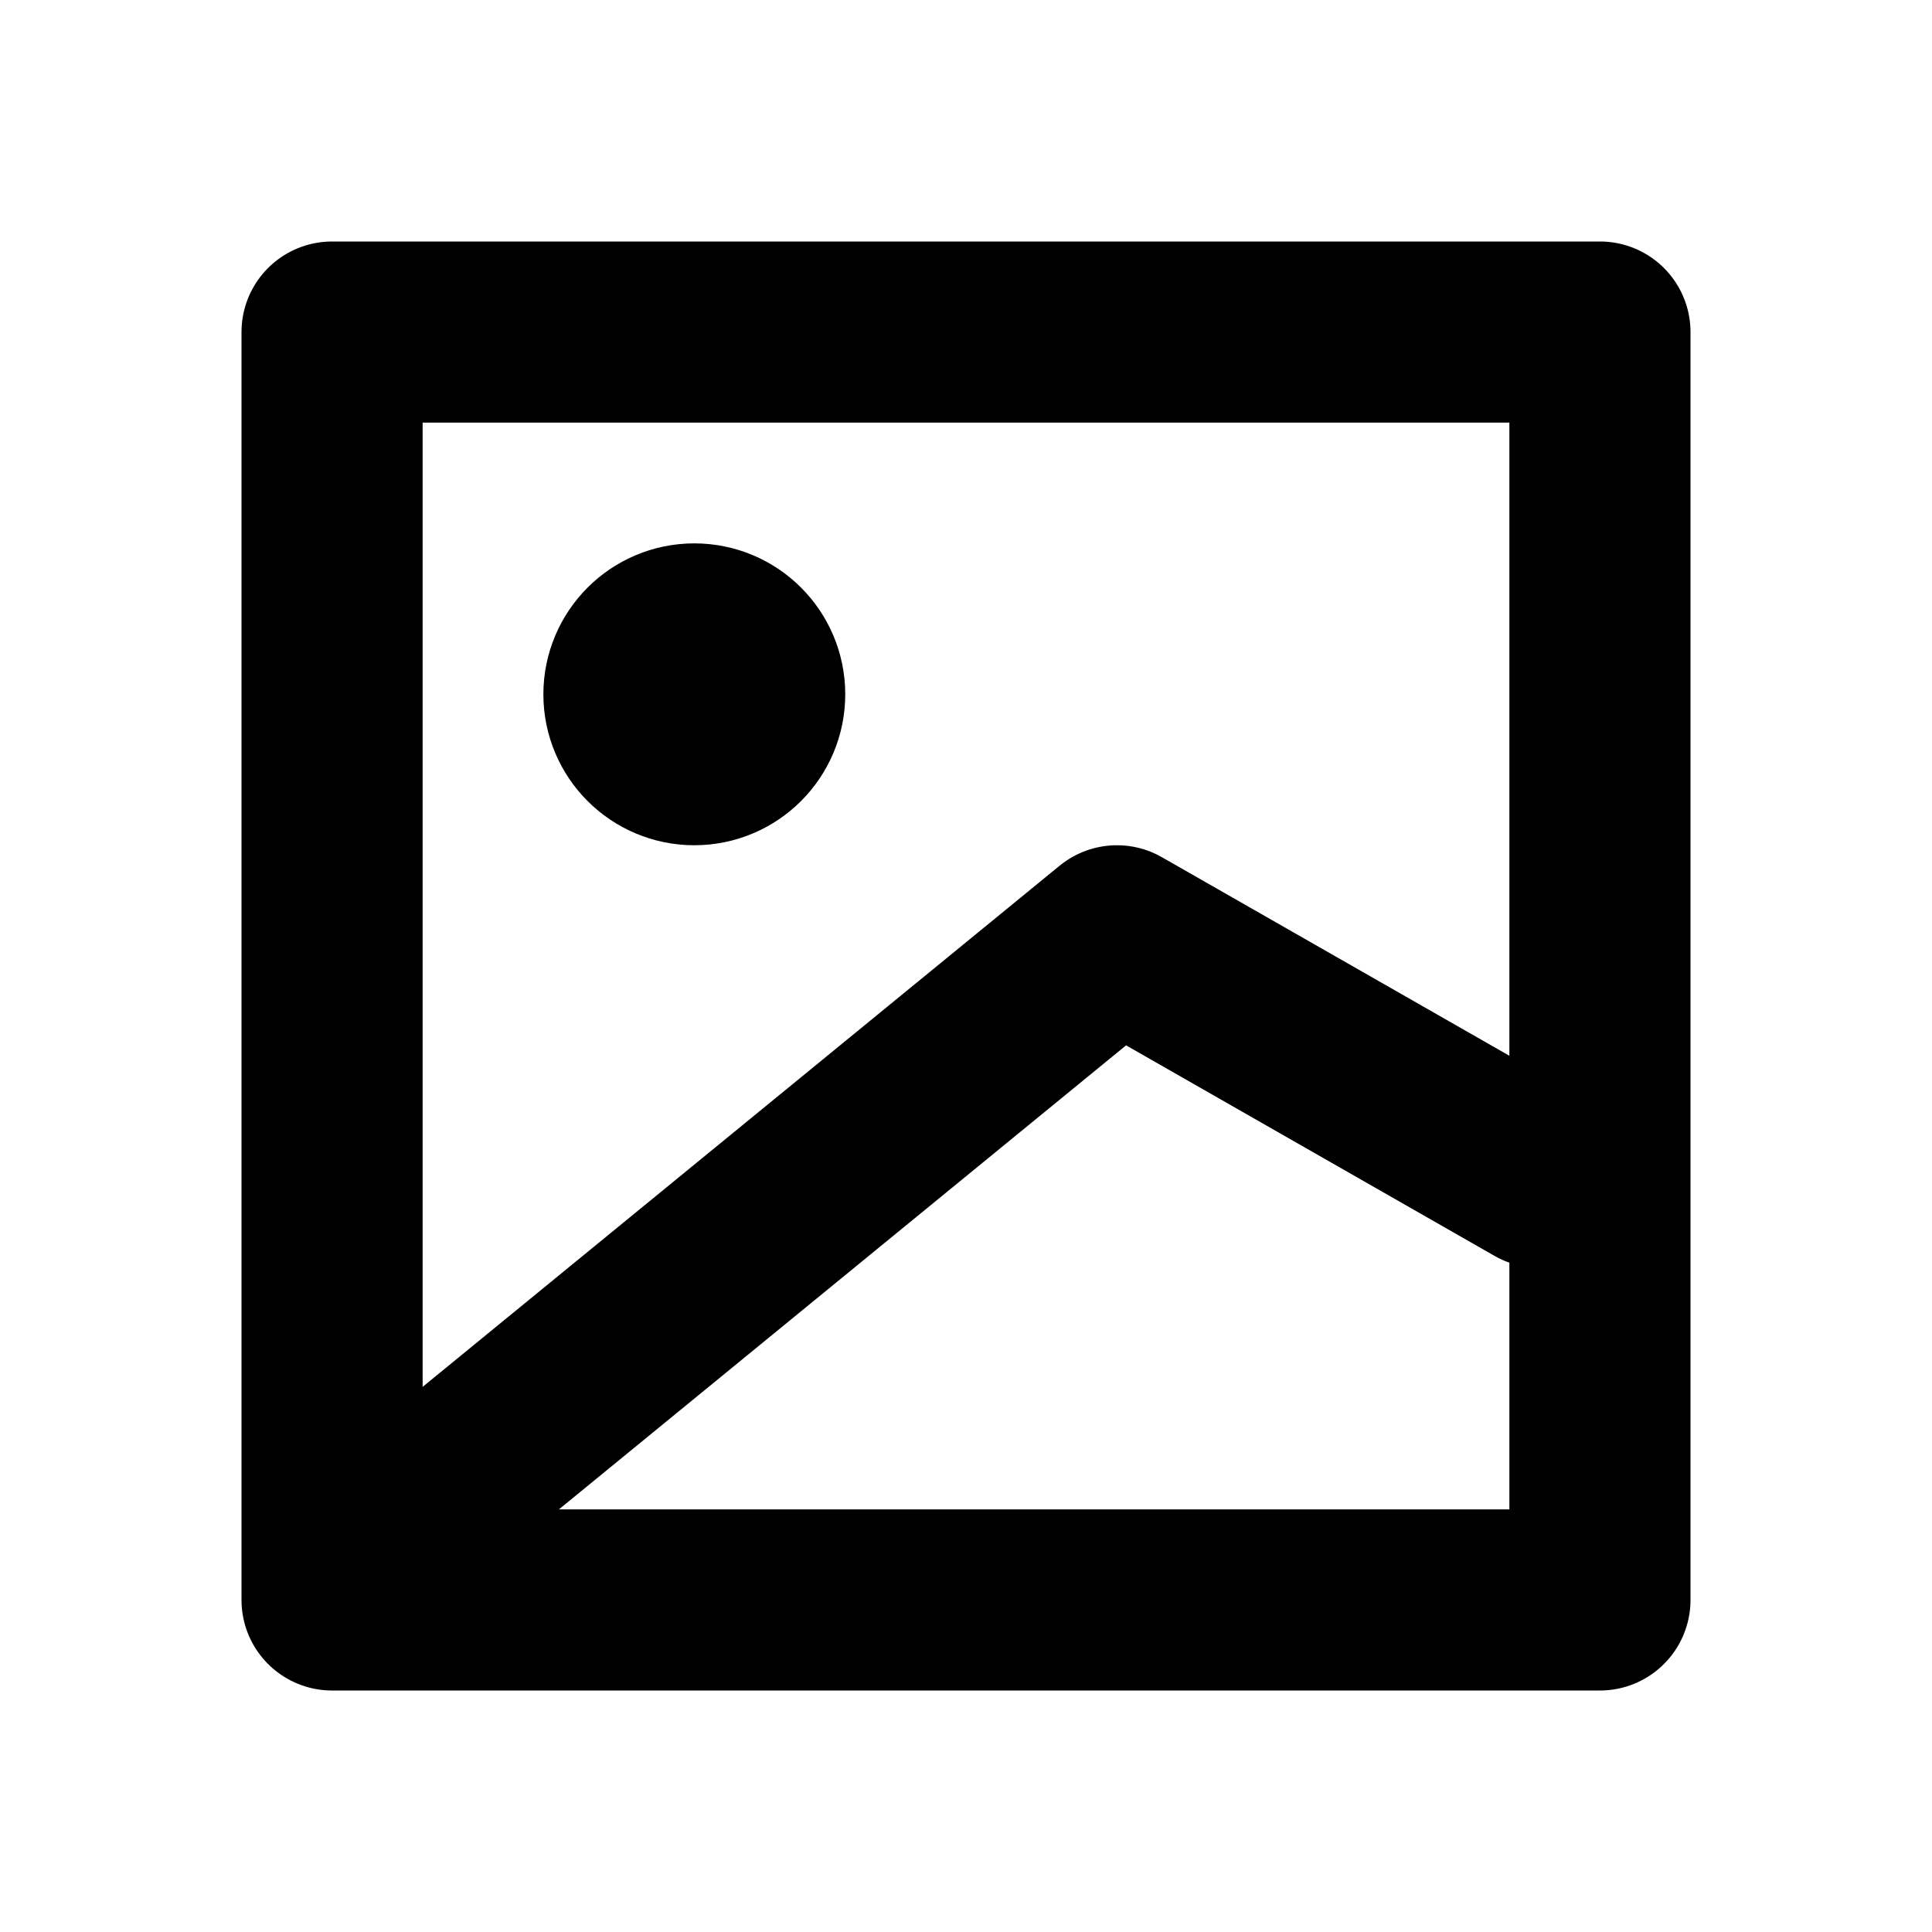
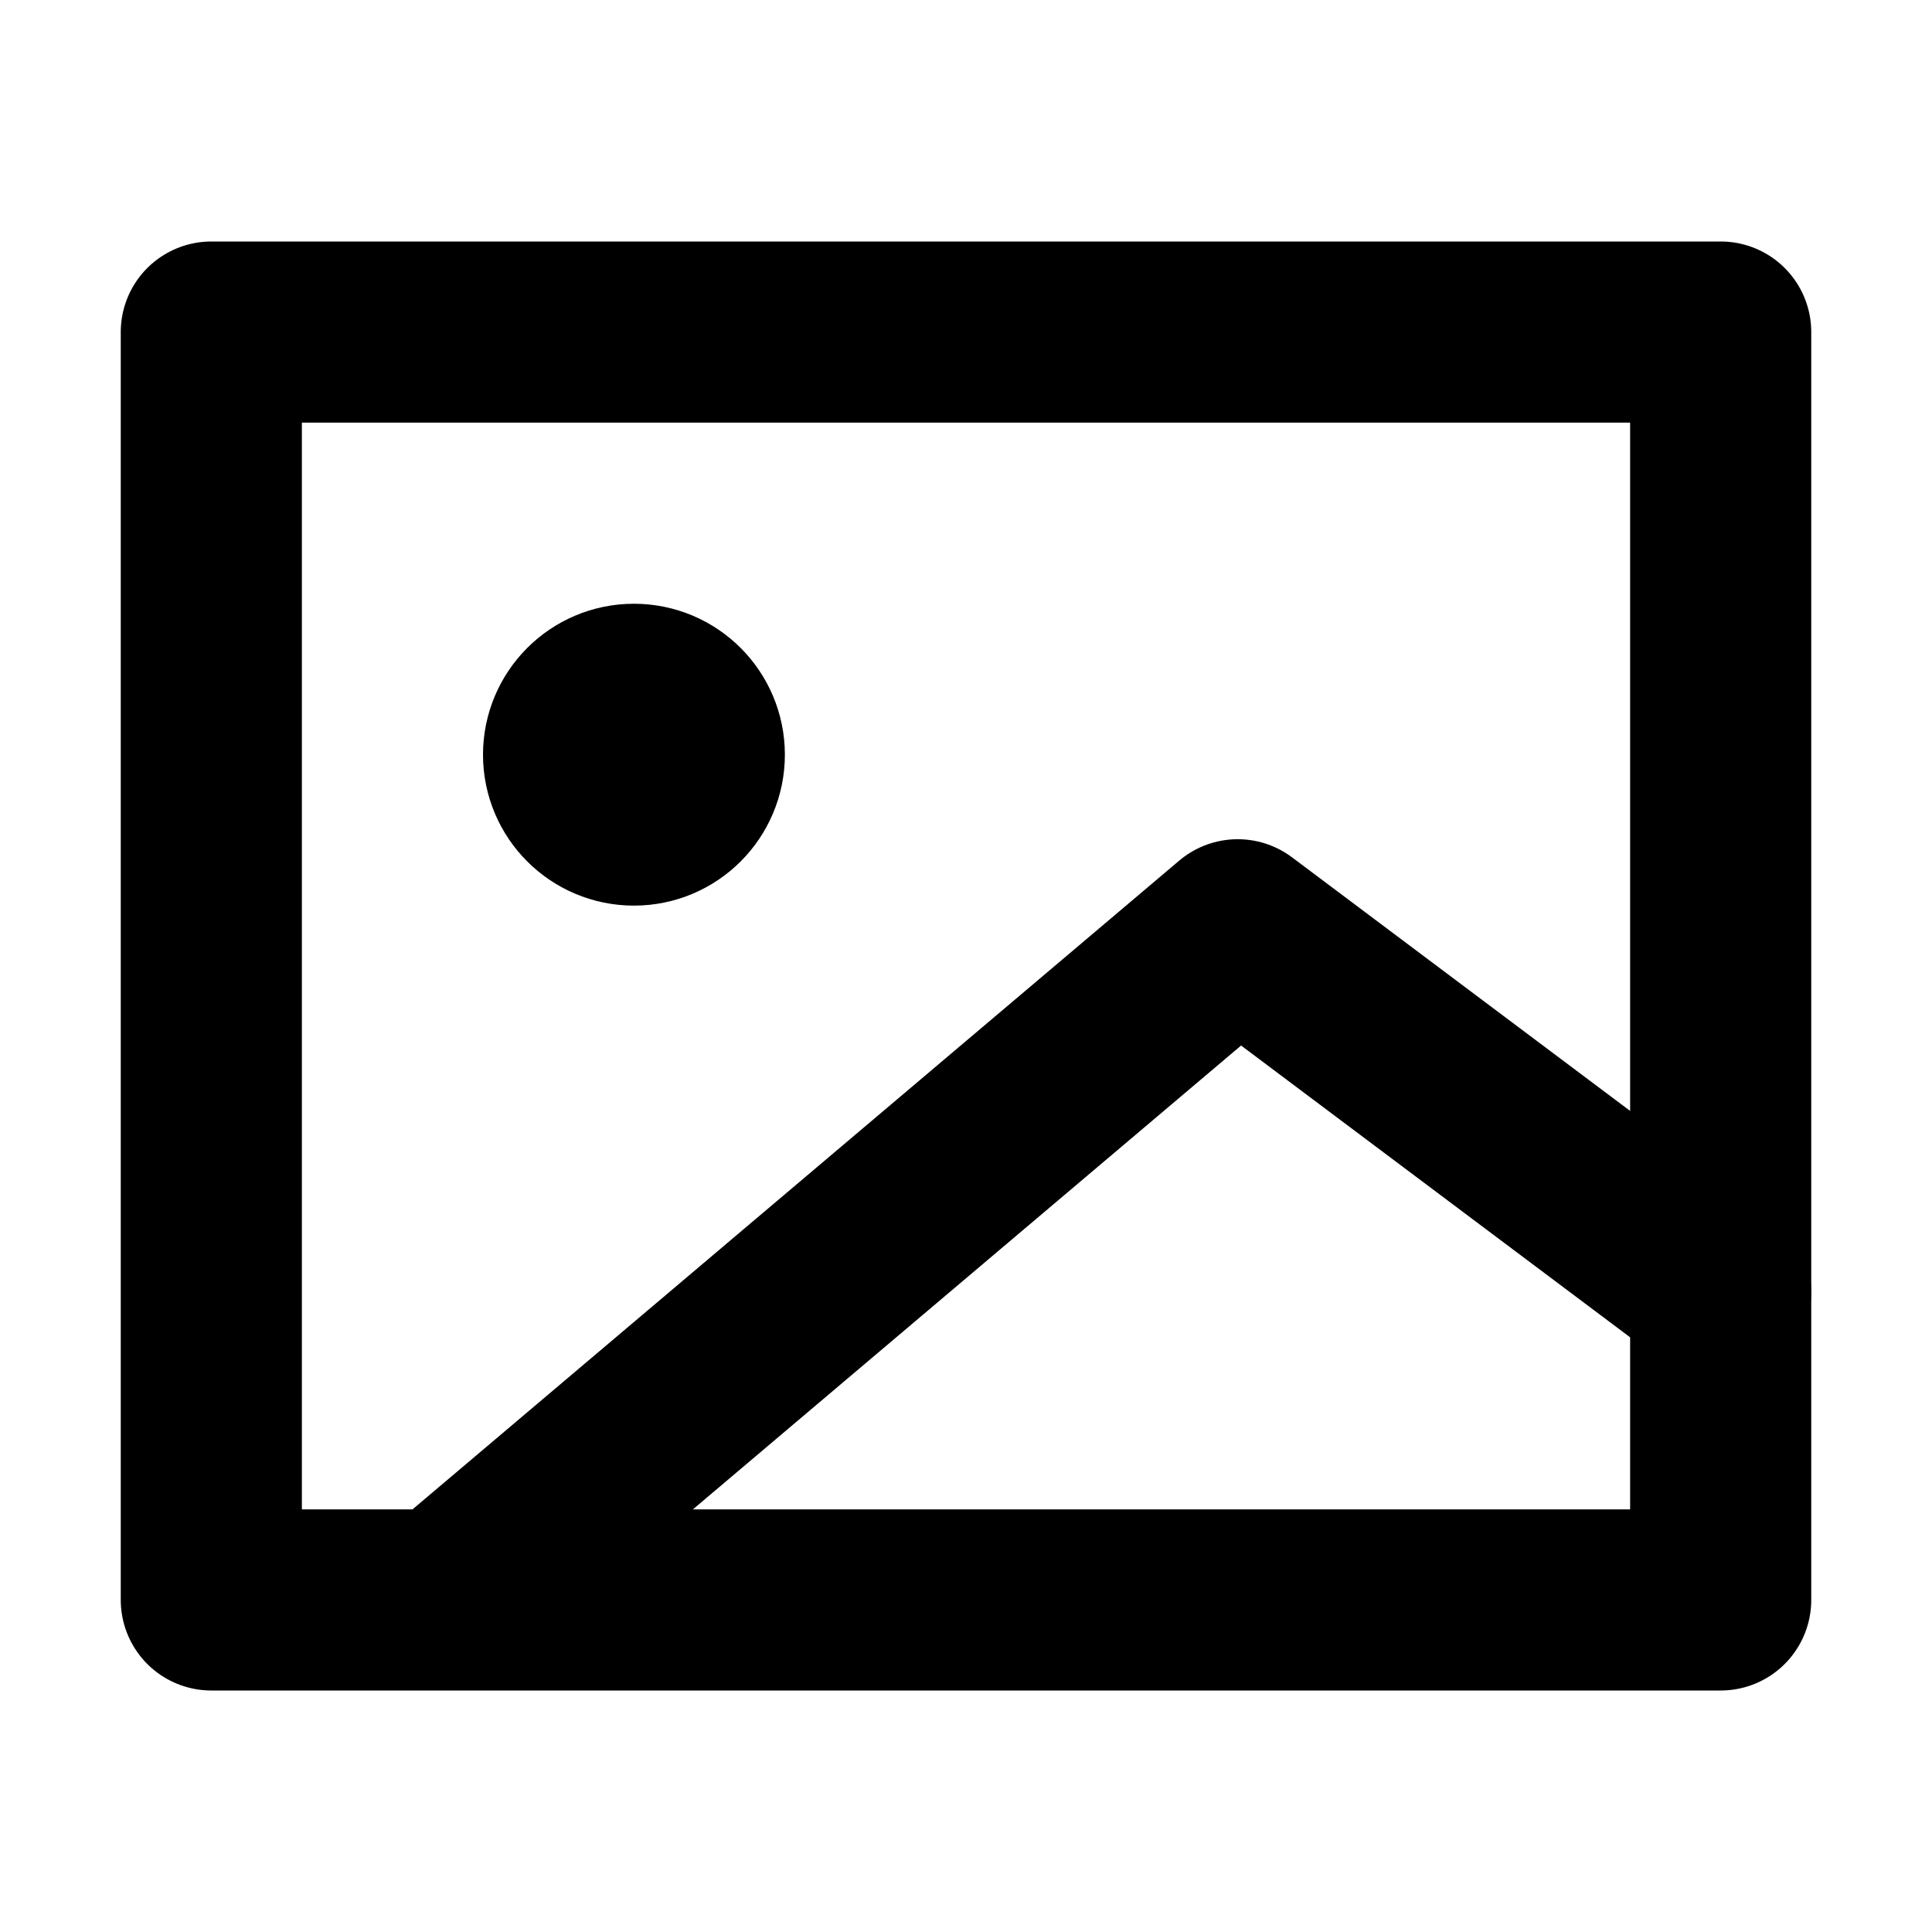
<svg xmlns="http://www.w3.org/2000/svg" version="1.1" viewBox="0 0 16 16" width="16" height="16" fill="none" stroke="currentColor" stroke-linecap="round" stroke-linejoin="round" stroke-width="1.5">
-   <rect height="10.5" width="10.5" y="2.75" x="2.75" />
-   <path d="m3.75 12.25 5.5-4.5 3.5 2" />
-   <circle cx="5.75" cy="5.75" r="0.5" fill="currentColor" />
+   <rect x="1.75" y="2.75" width="12.5" height="10.5" />
+   <path d="m3.75 13.2 6.5-5.5 4 3" />
+   <circle fill="currentColor" cx="5.25" cy="6.25" r=".5" />
</svg>
